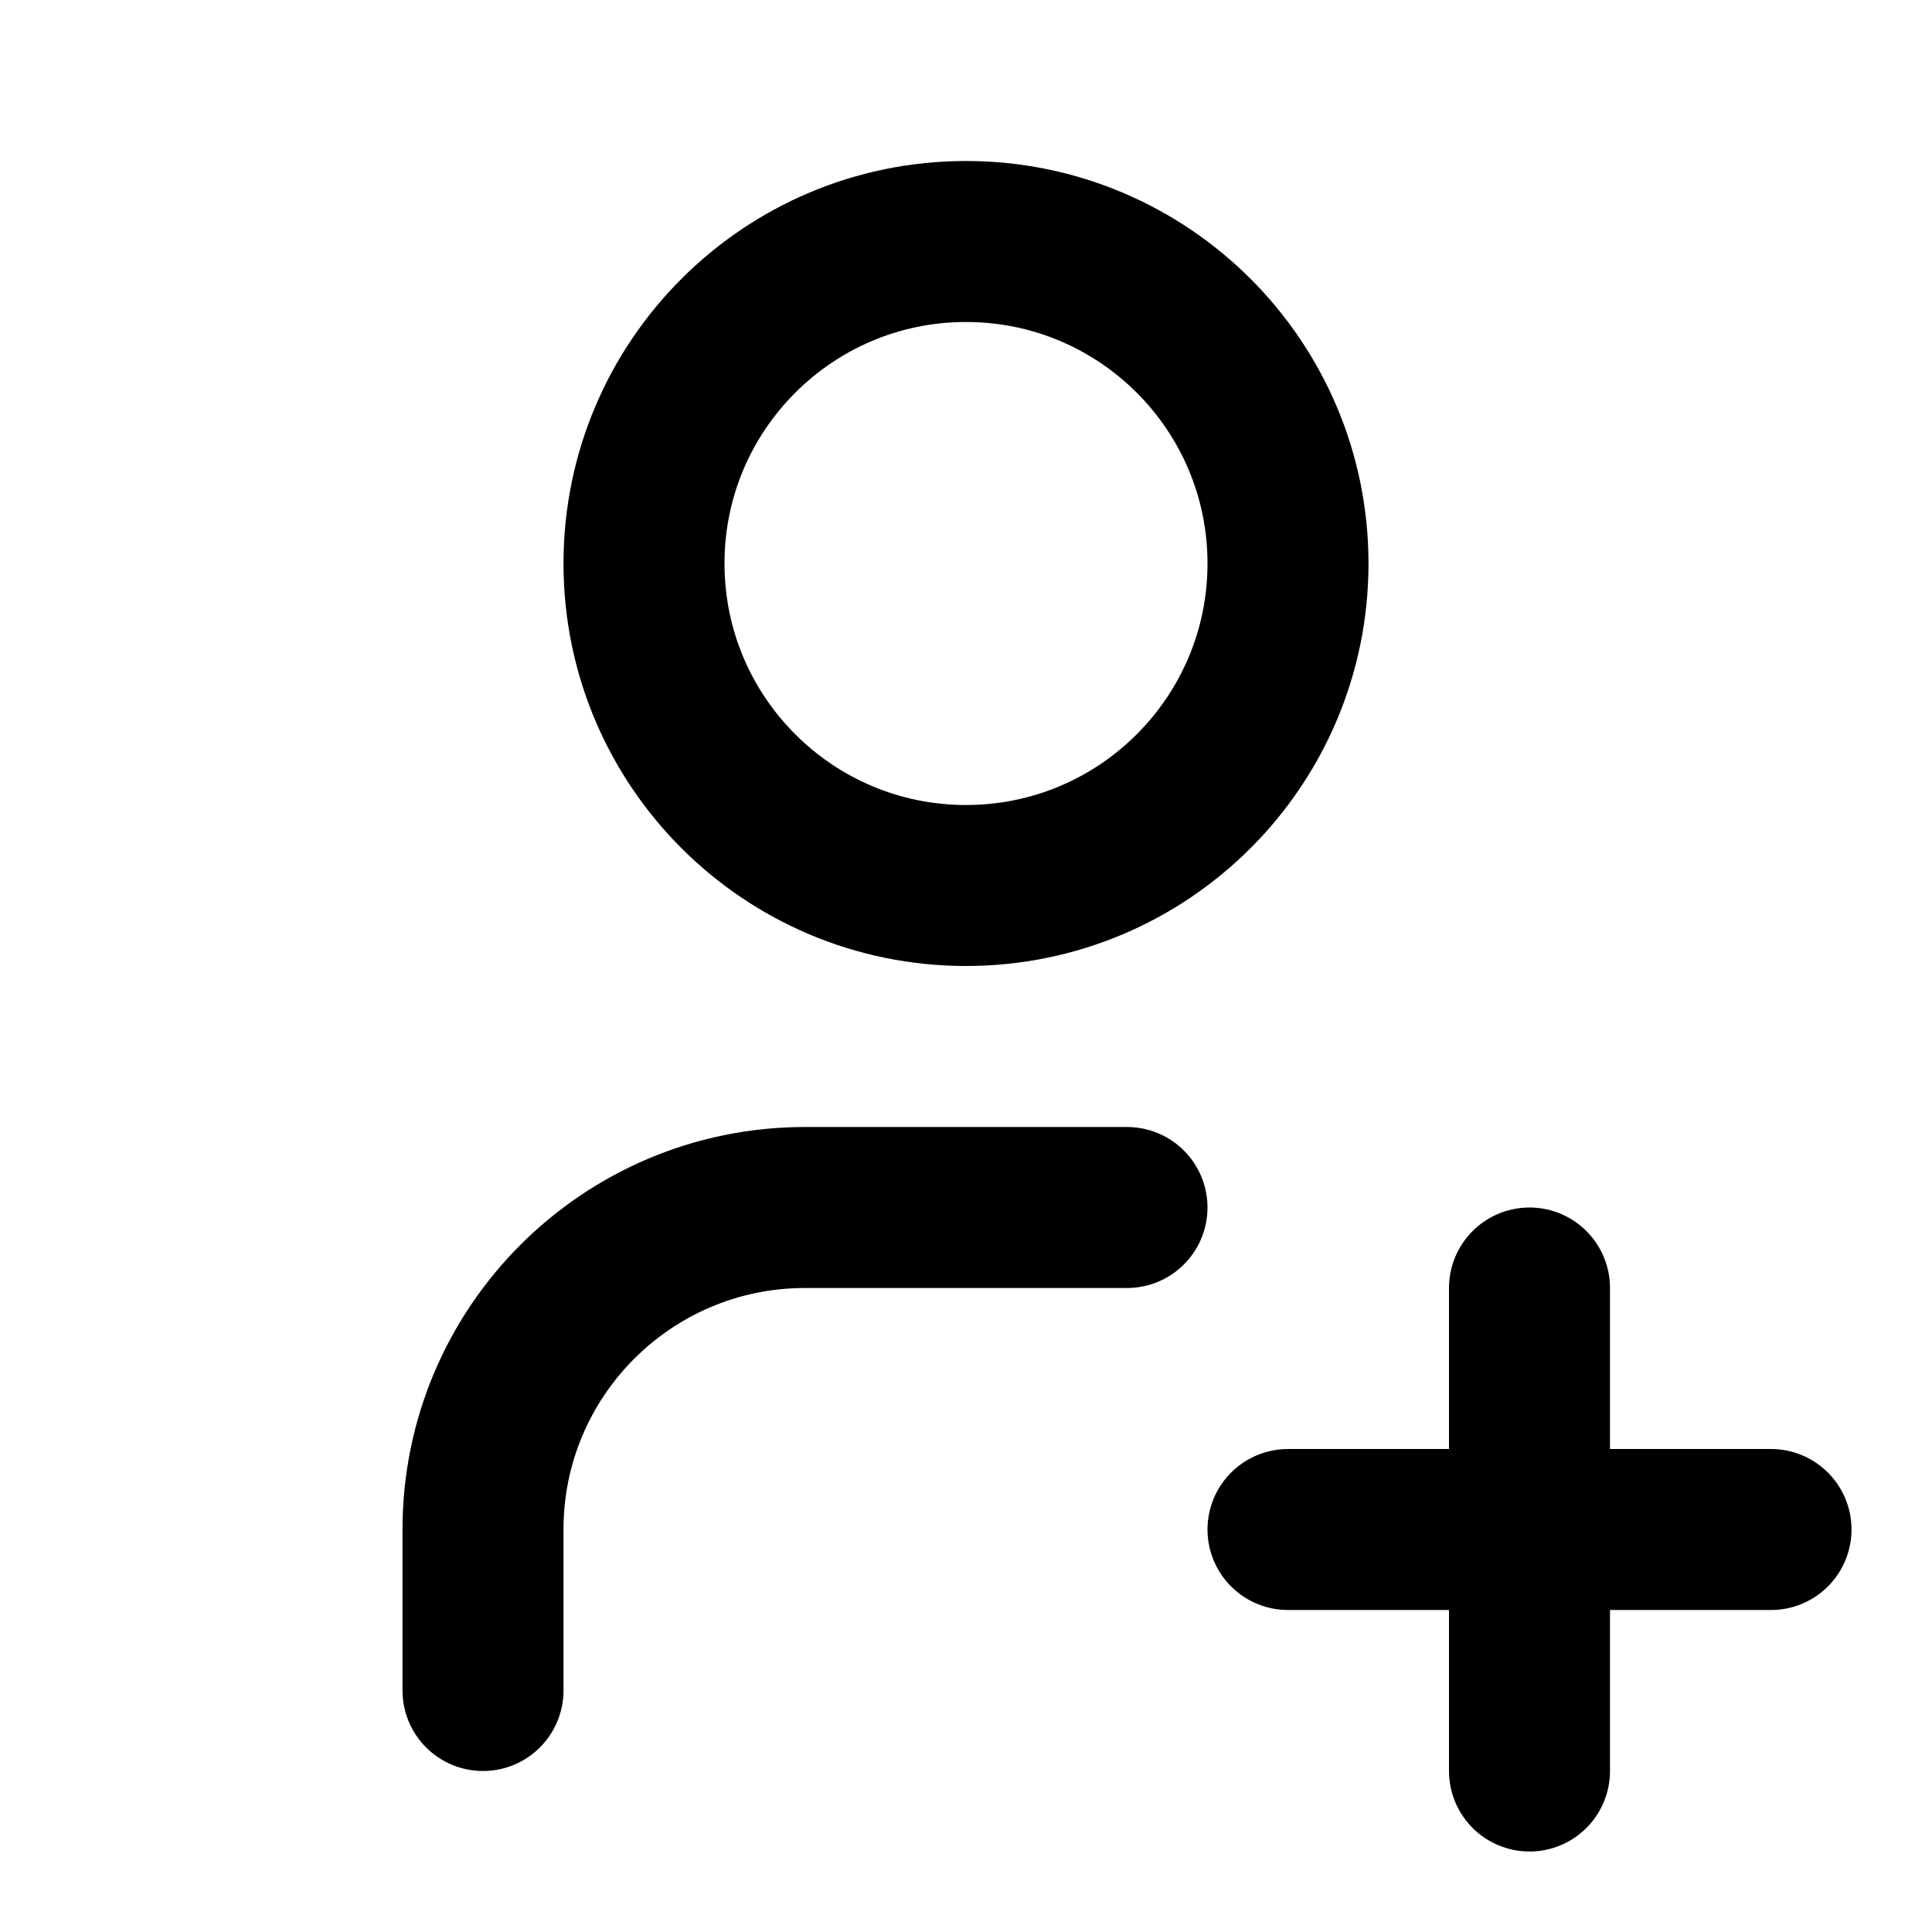
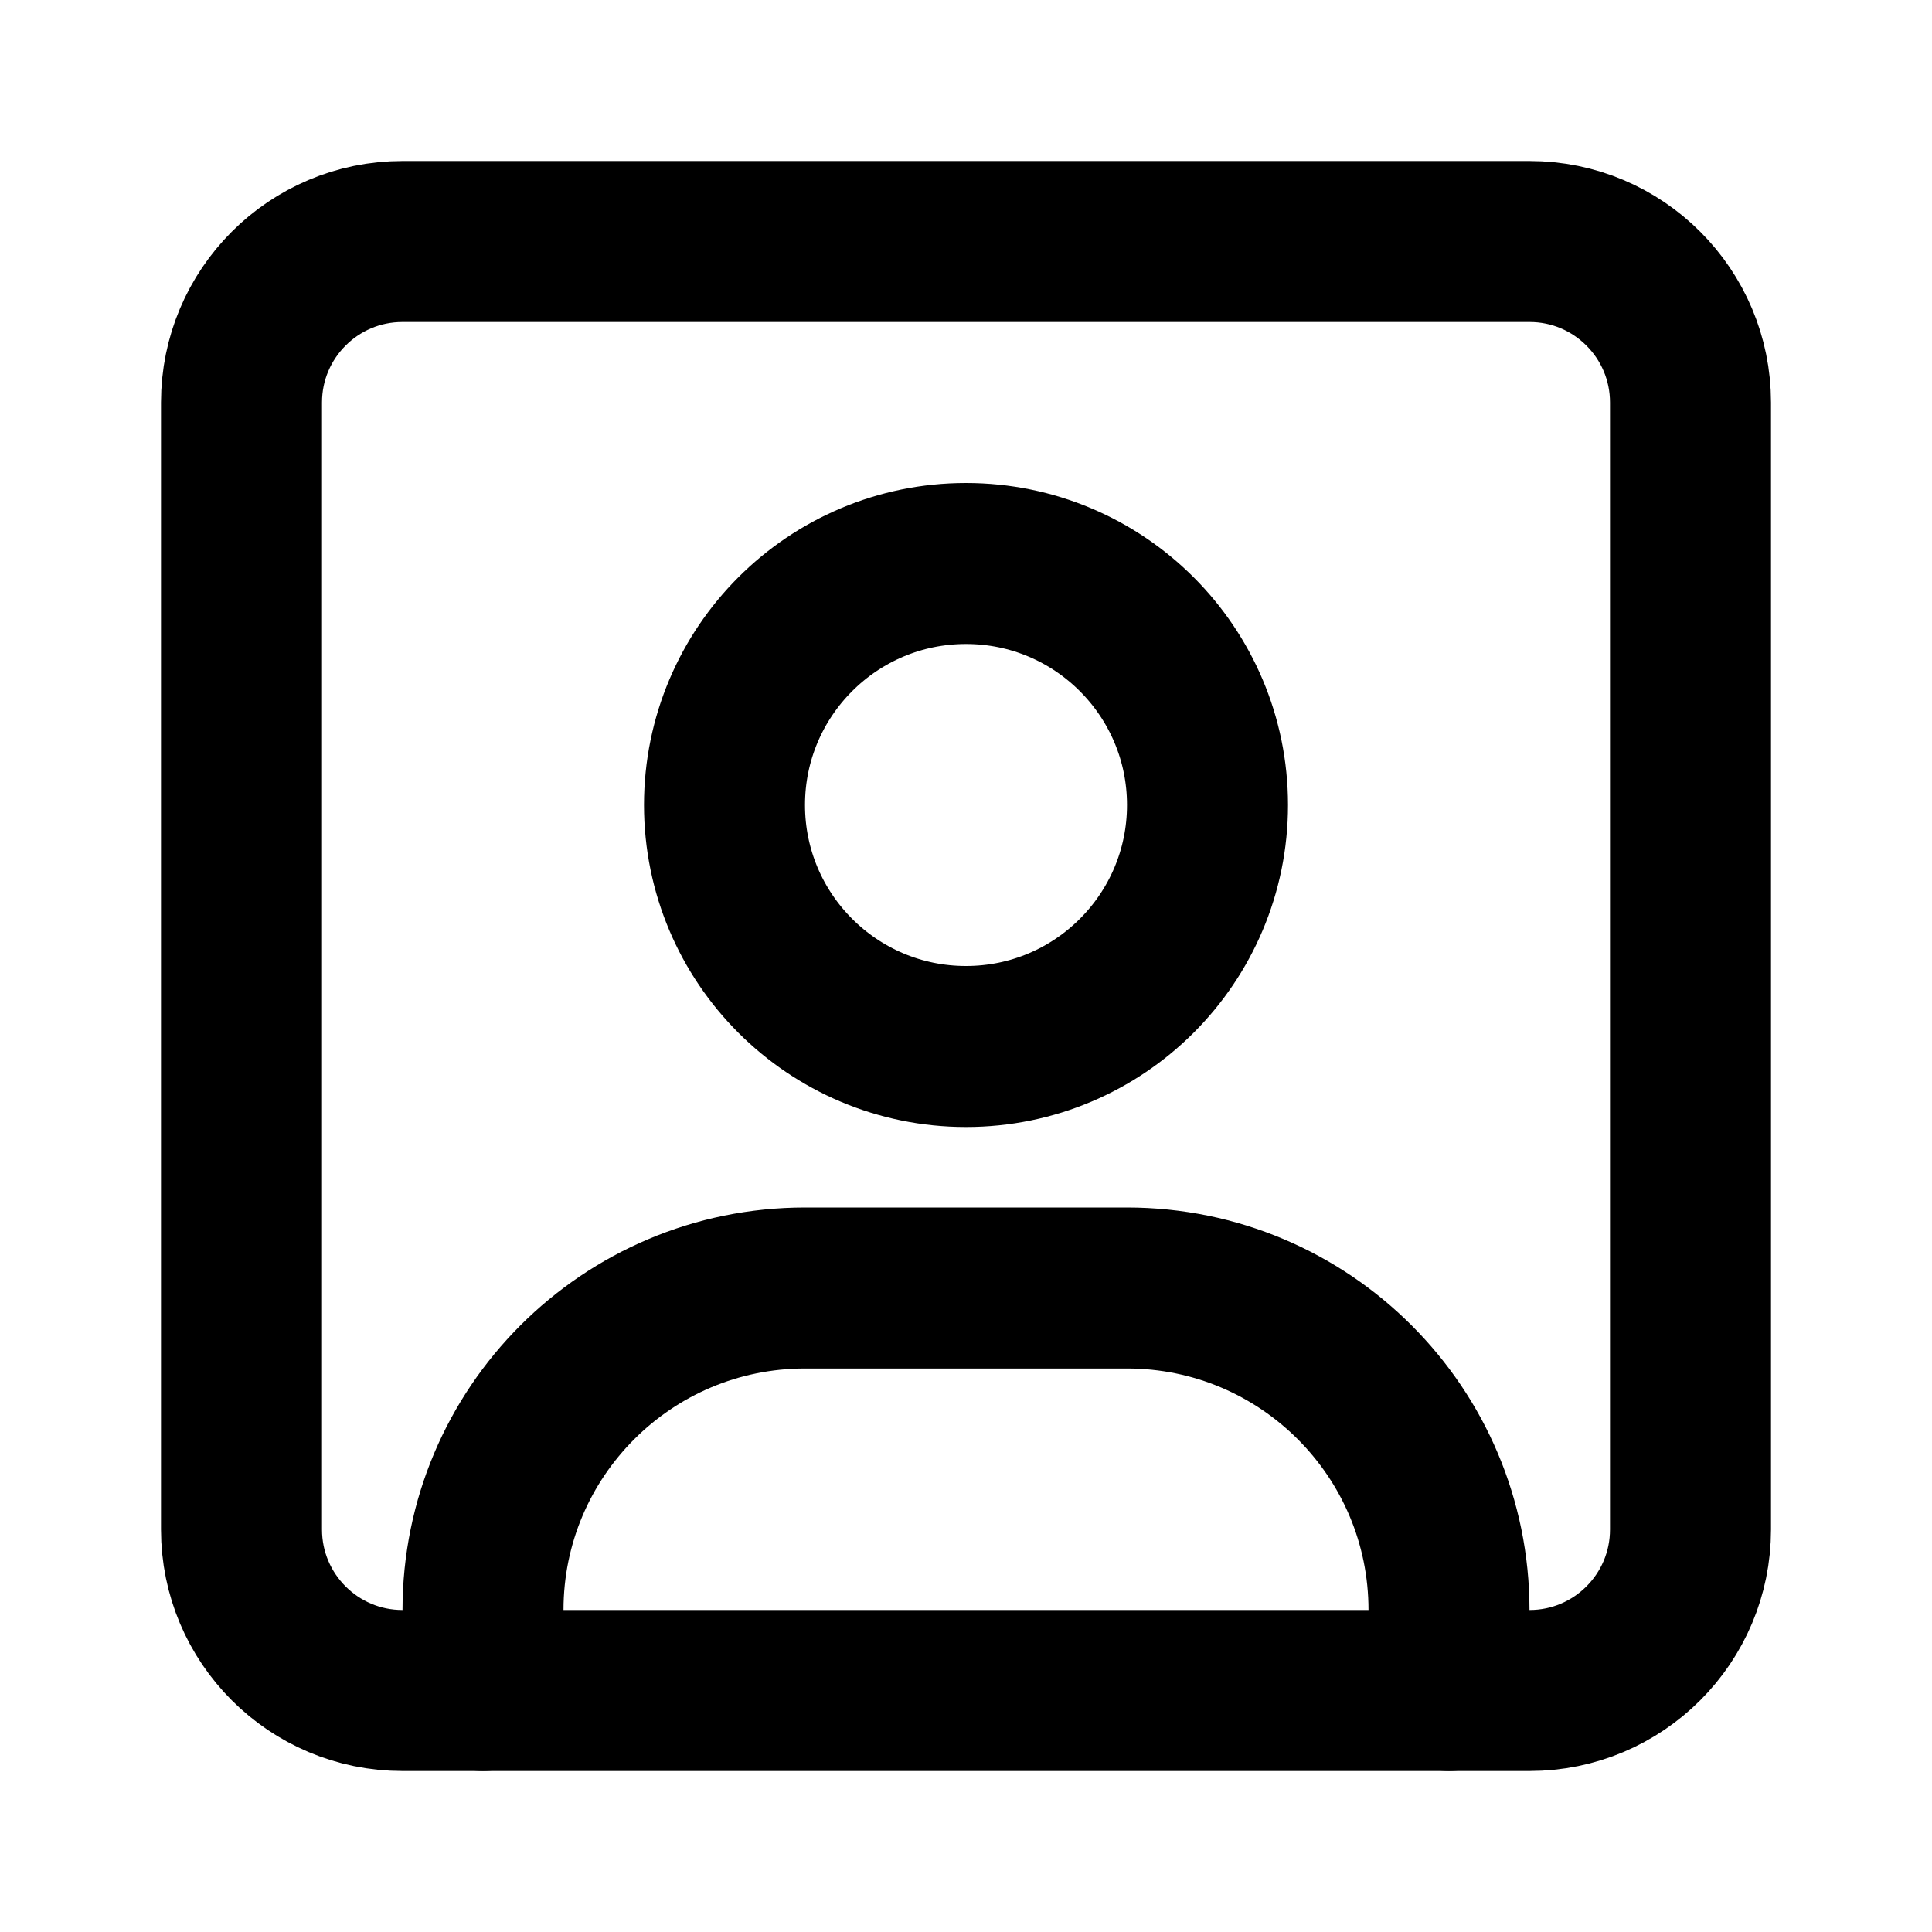
<svg xmlns="http://www.w3.org/2000/svg" width="24" height="24" viewBox="0 0 24 24" fill="none" stroke="currentColor" stroke-width="2" stroke-linecap="round" stroke-linejoin="round">
-   <path d="M8 7a4 4 0 1 0 8 0a4 4 0 1 0 -8 0" />
-   <path d="M16 19h6" />
-   <path d="M19 16v6" />
-   <path d="M6 21v-2a4 4 0 0 1 4 -4h4" />
+   <path d="M9 10a3 3 0 1 0 6 0a3 3 0 0 0 -6 0" />
+   <path d="M6 21v-1a4 4 0 0 1 4 -4h4a4 4 0 0 1 4 4v1" />
+   <path d="M3 5a2 2 0 0 1 2 -2h14a2 2 0 0 1 2 2v14a2 2 0 0 1 -2 2h-14a2 2 0 0 1 -2 -2v-14" />
</svg>
